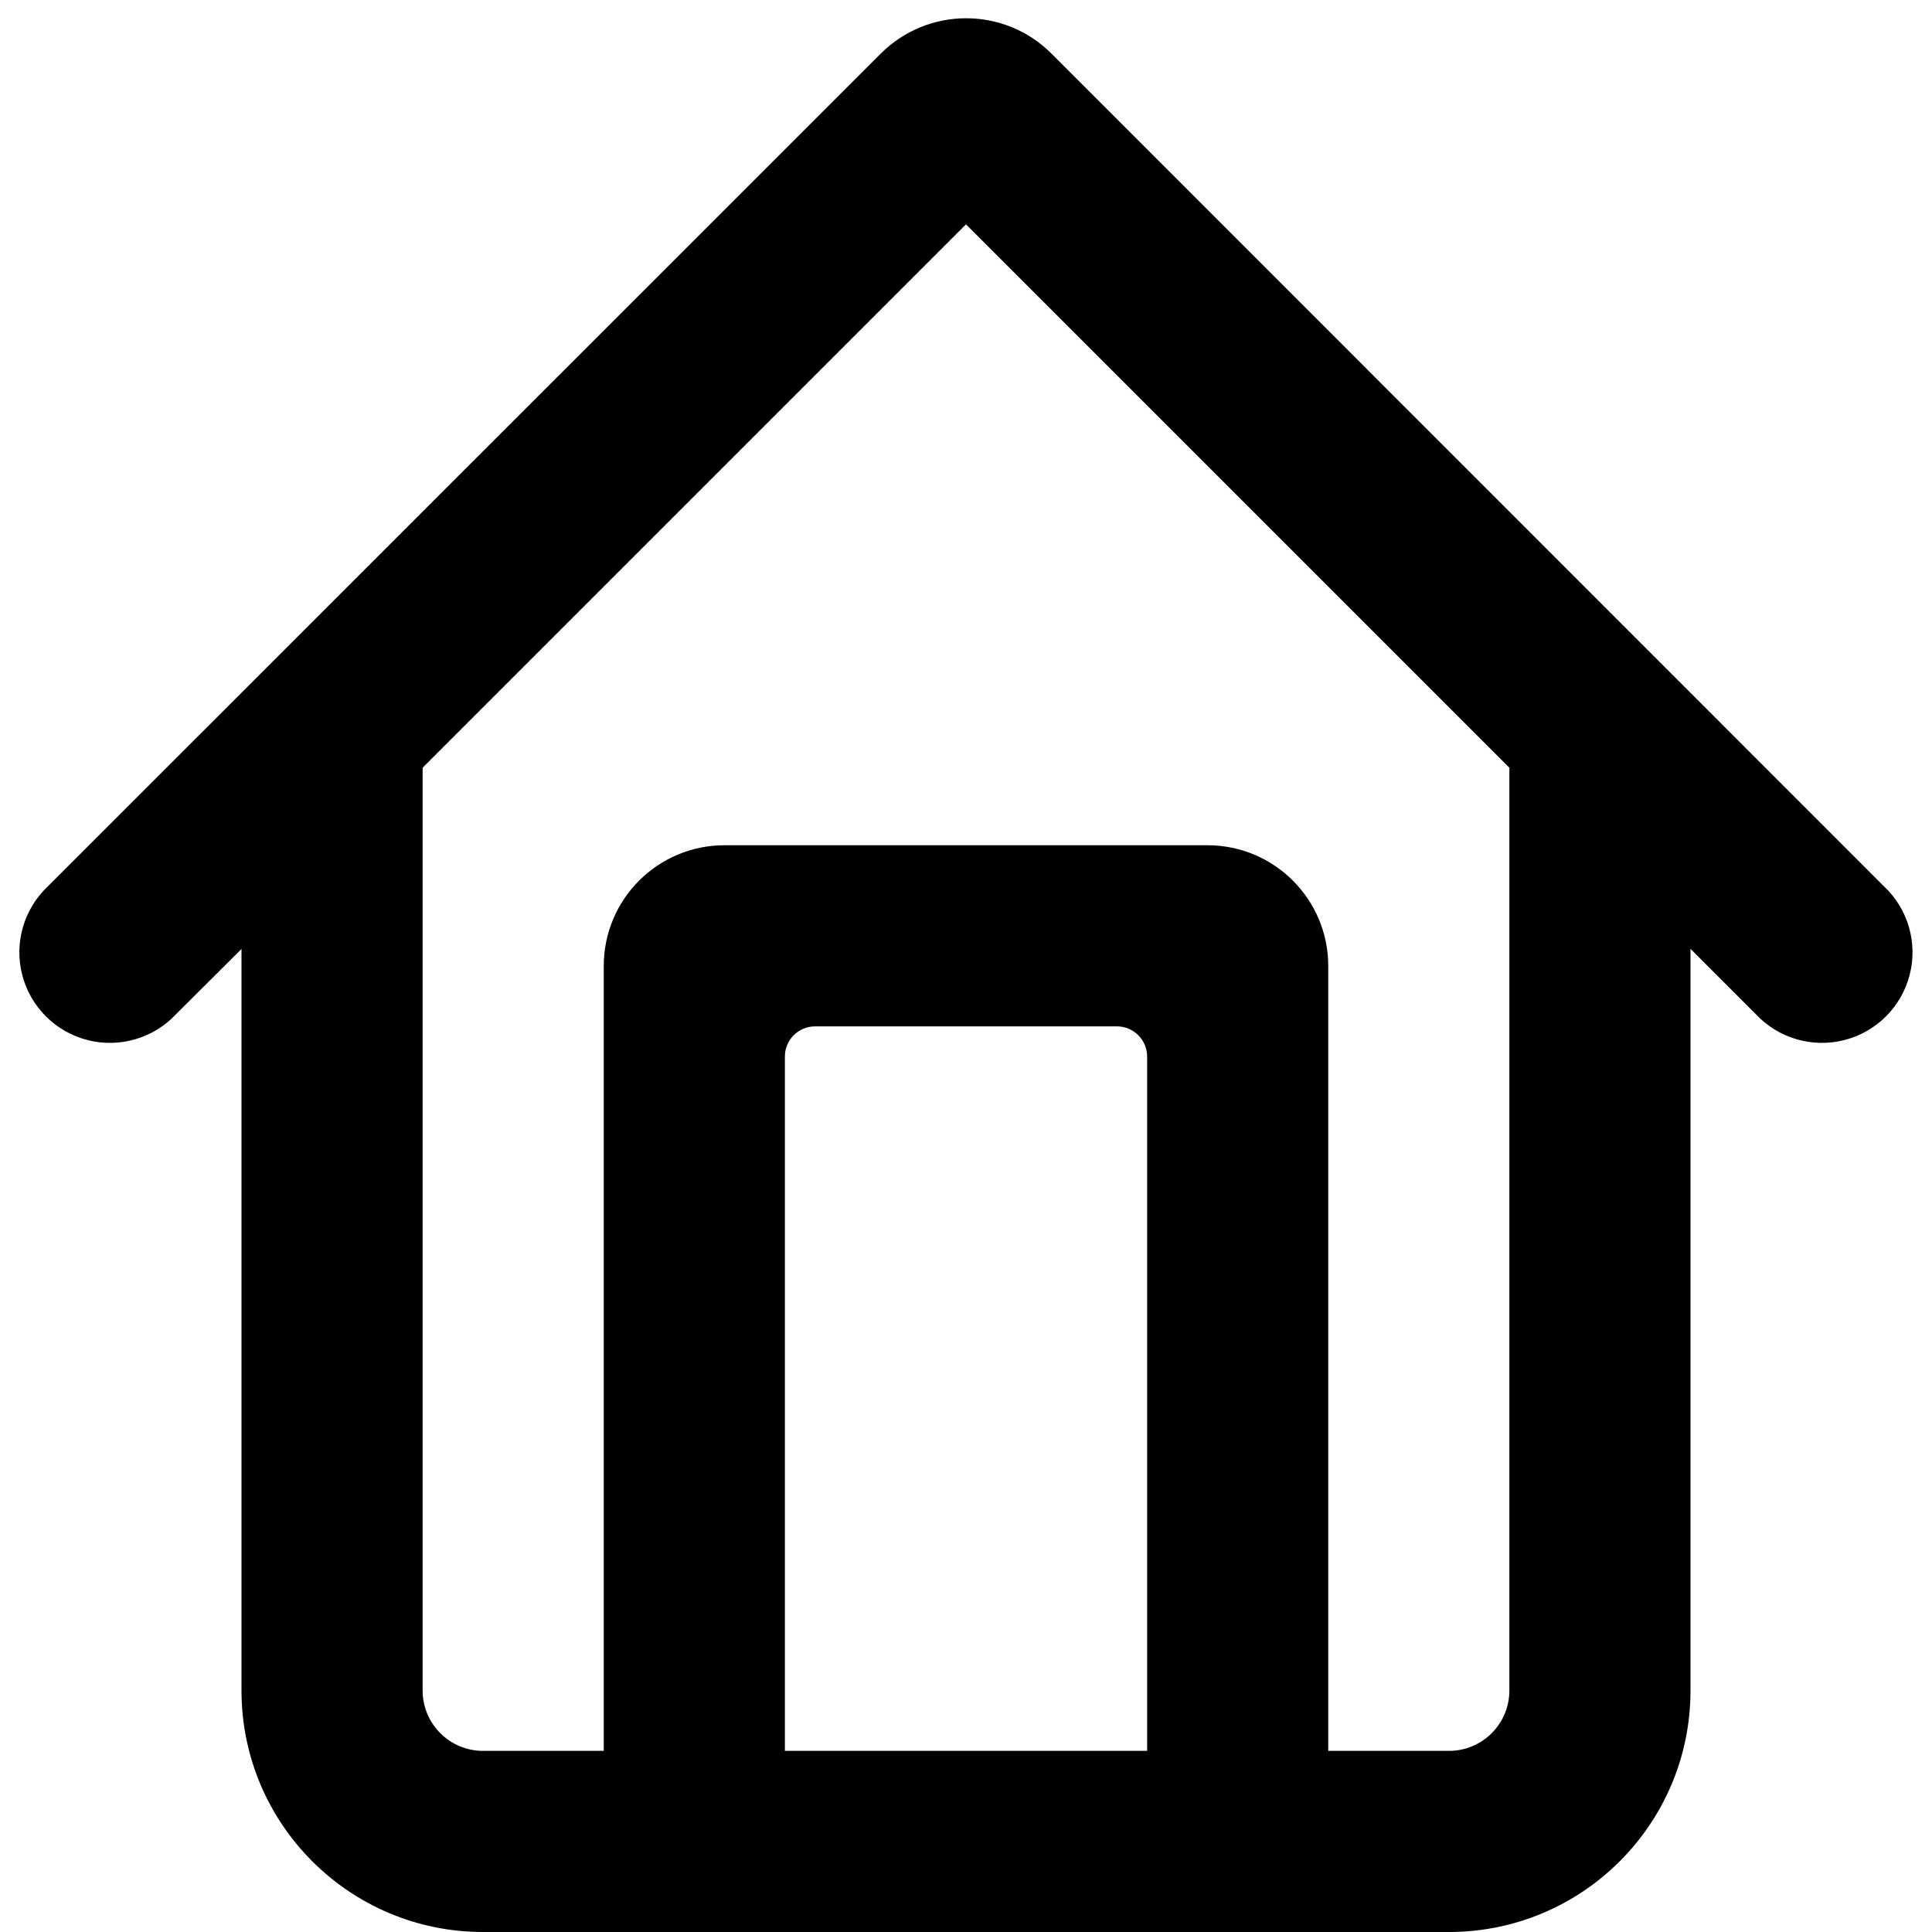
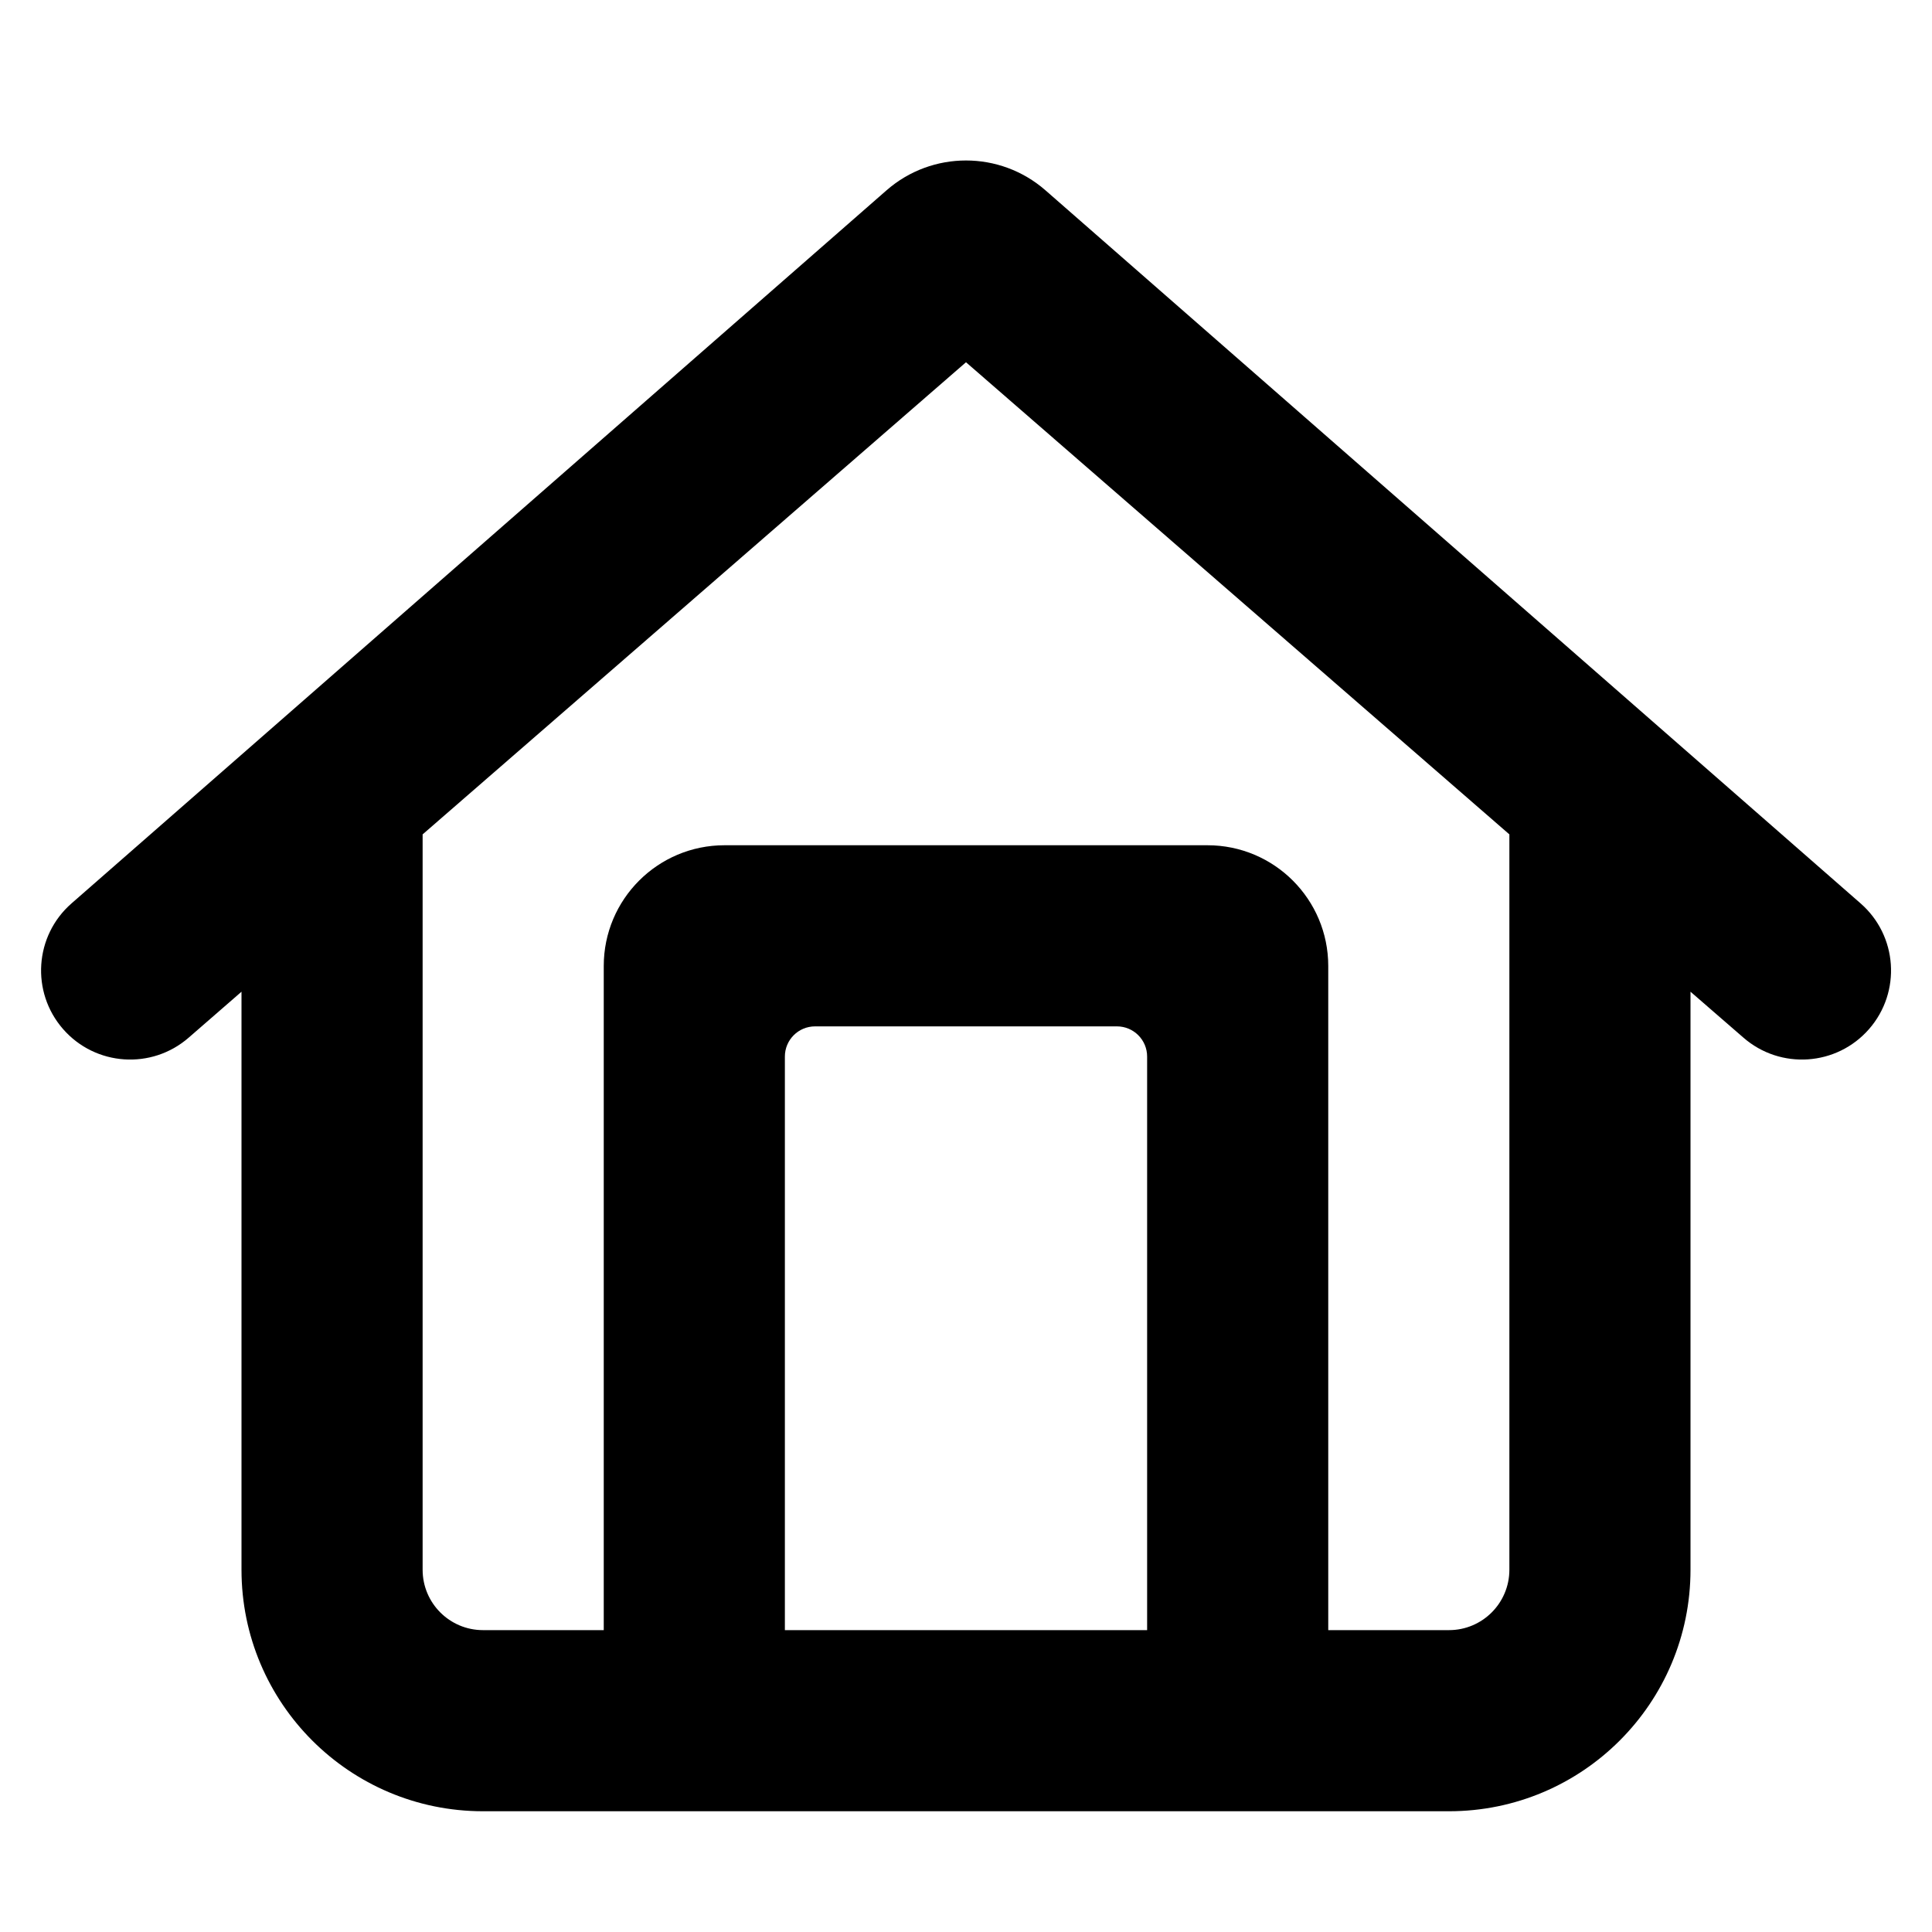
<svg xmlns="http://www.w3.org/2000/svg" viewBox="0 0 16 16" fill="currentColor">
-   <path fill-rule="evenodd" d="M.399 7.338a.75.75 0 1 0 1.06 1.06L2 7.859V14a2 2 0 0 0 2 2h8a2 2 0 0 0 2-2V7.858l.54.54a.75.75 0 1 0 1.06-1.06L8.708.444a1 1 0 0 0-1.414 0L.399 7.338zM3.5 14V6.358l4.5-4.5 4.5 4.5V14a.5.5 0 0 1-.5.5h-1V8a1 1 0 0 0-1-1H6a1 1 0 0 0-1 1v6.5H4a.5.5 0 0 1-.5-.5zm3 .5h3V8.75a.25.25 0 0 0-.25-.25h-2.5a.25.25 0 0 0-.25.25v5.75z" />
+   <path fill-rule="evenodd" d="M14.438 8.593a.737.737 0 0 0 .97-1.112l-6.75-5.905a1 1 0 0 0-1.316 0L.593 7.481a.737.737 0 0 0 .97 1.112L2 8.213V13a2 2 0 0 0 2 2h8a2 2 0 0 0 2-2V8.213l.438.38zM3.5 13V6.91L8 3l4.5 3.91V13a.5.5 0 0 1-.5.5h-1V8a1 1 0 0 0-1-1H6a1 1 0 0 0-1 1v5.5H4a.5.5 0 0 1-.5-.5zm3 .5h3V8.75a.25.25 0 0 0-.25-.25h-2.5a.25.25 0 0 0-.25.25v4.75z" />
</svg>
